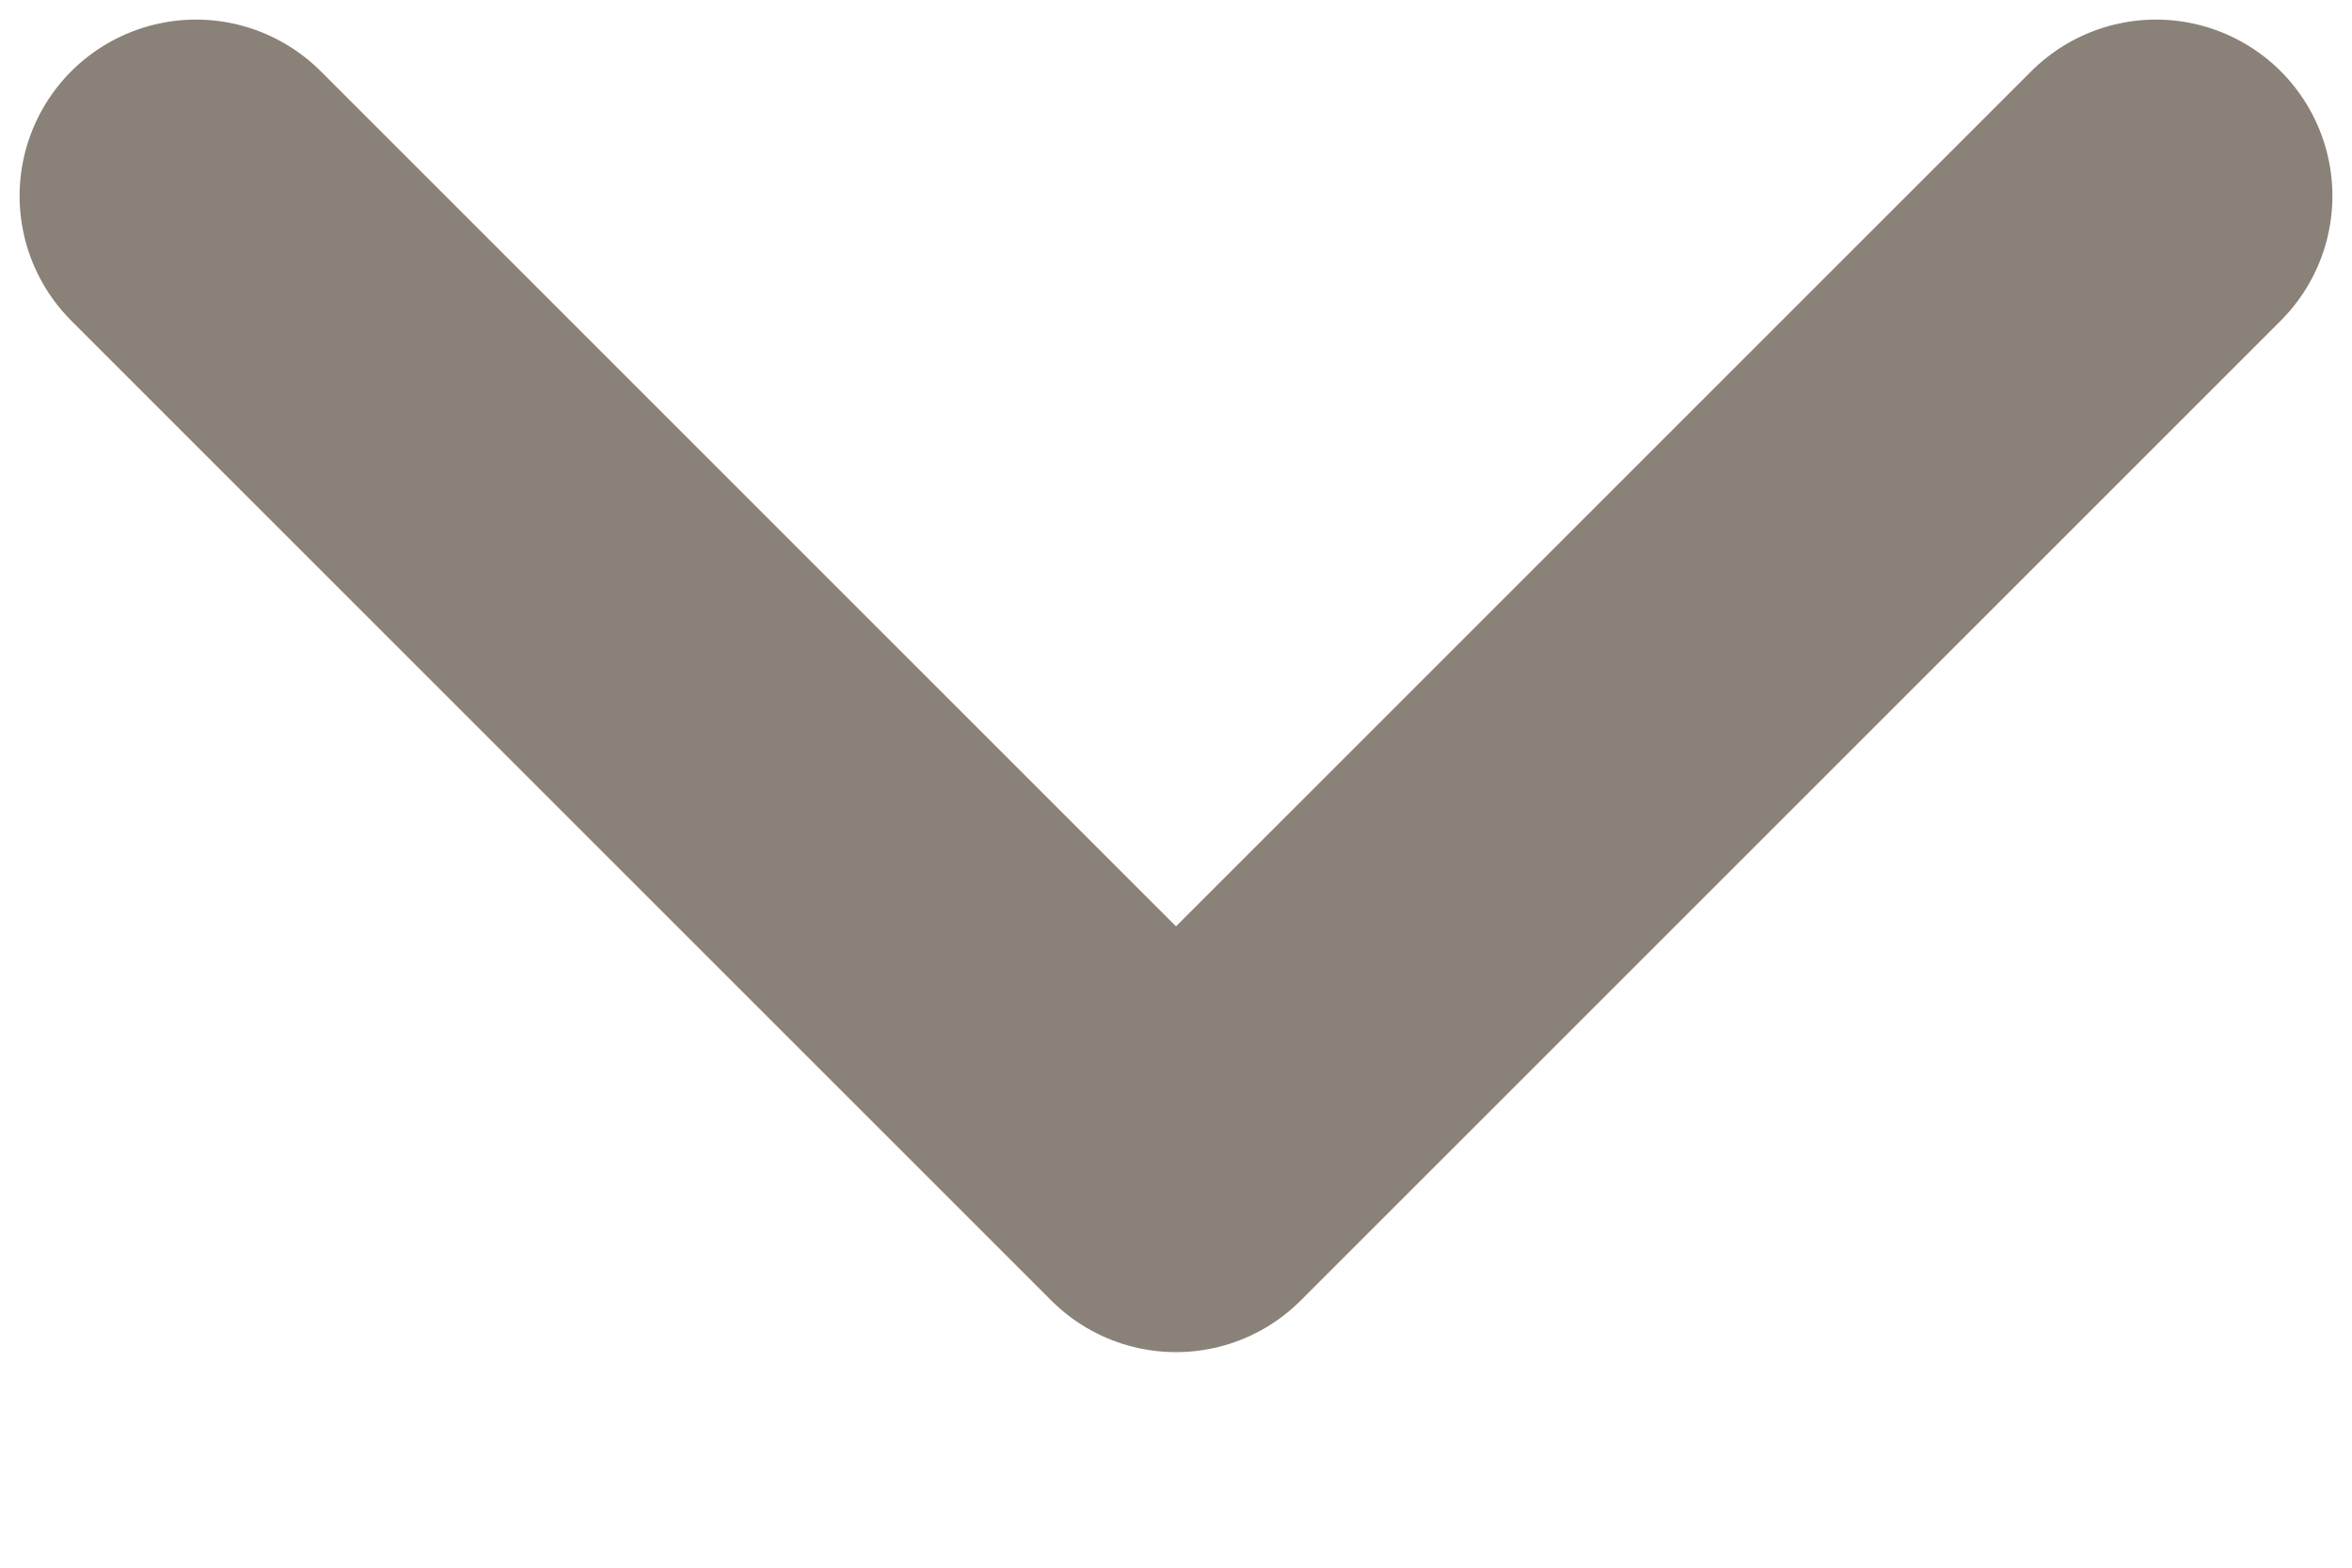
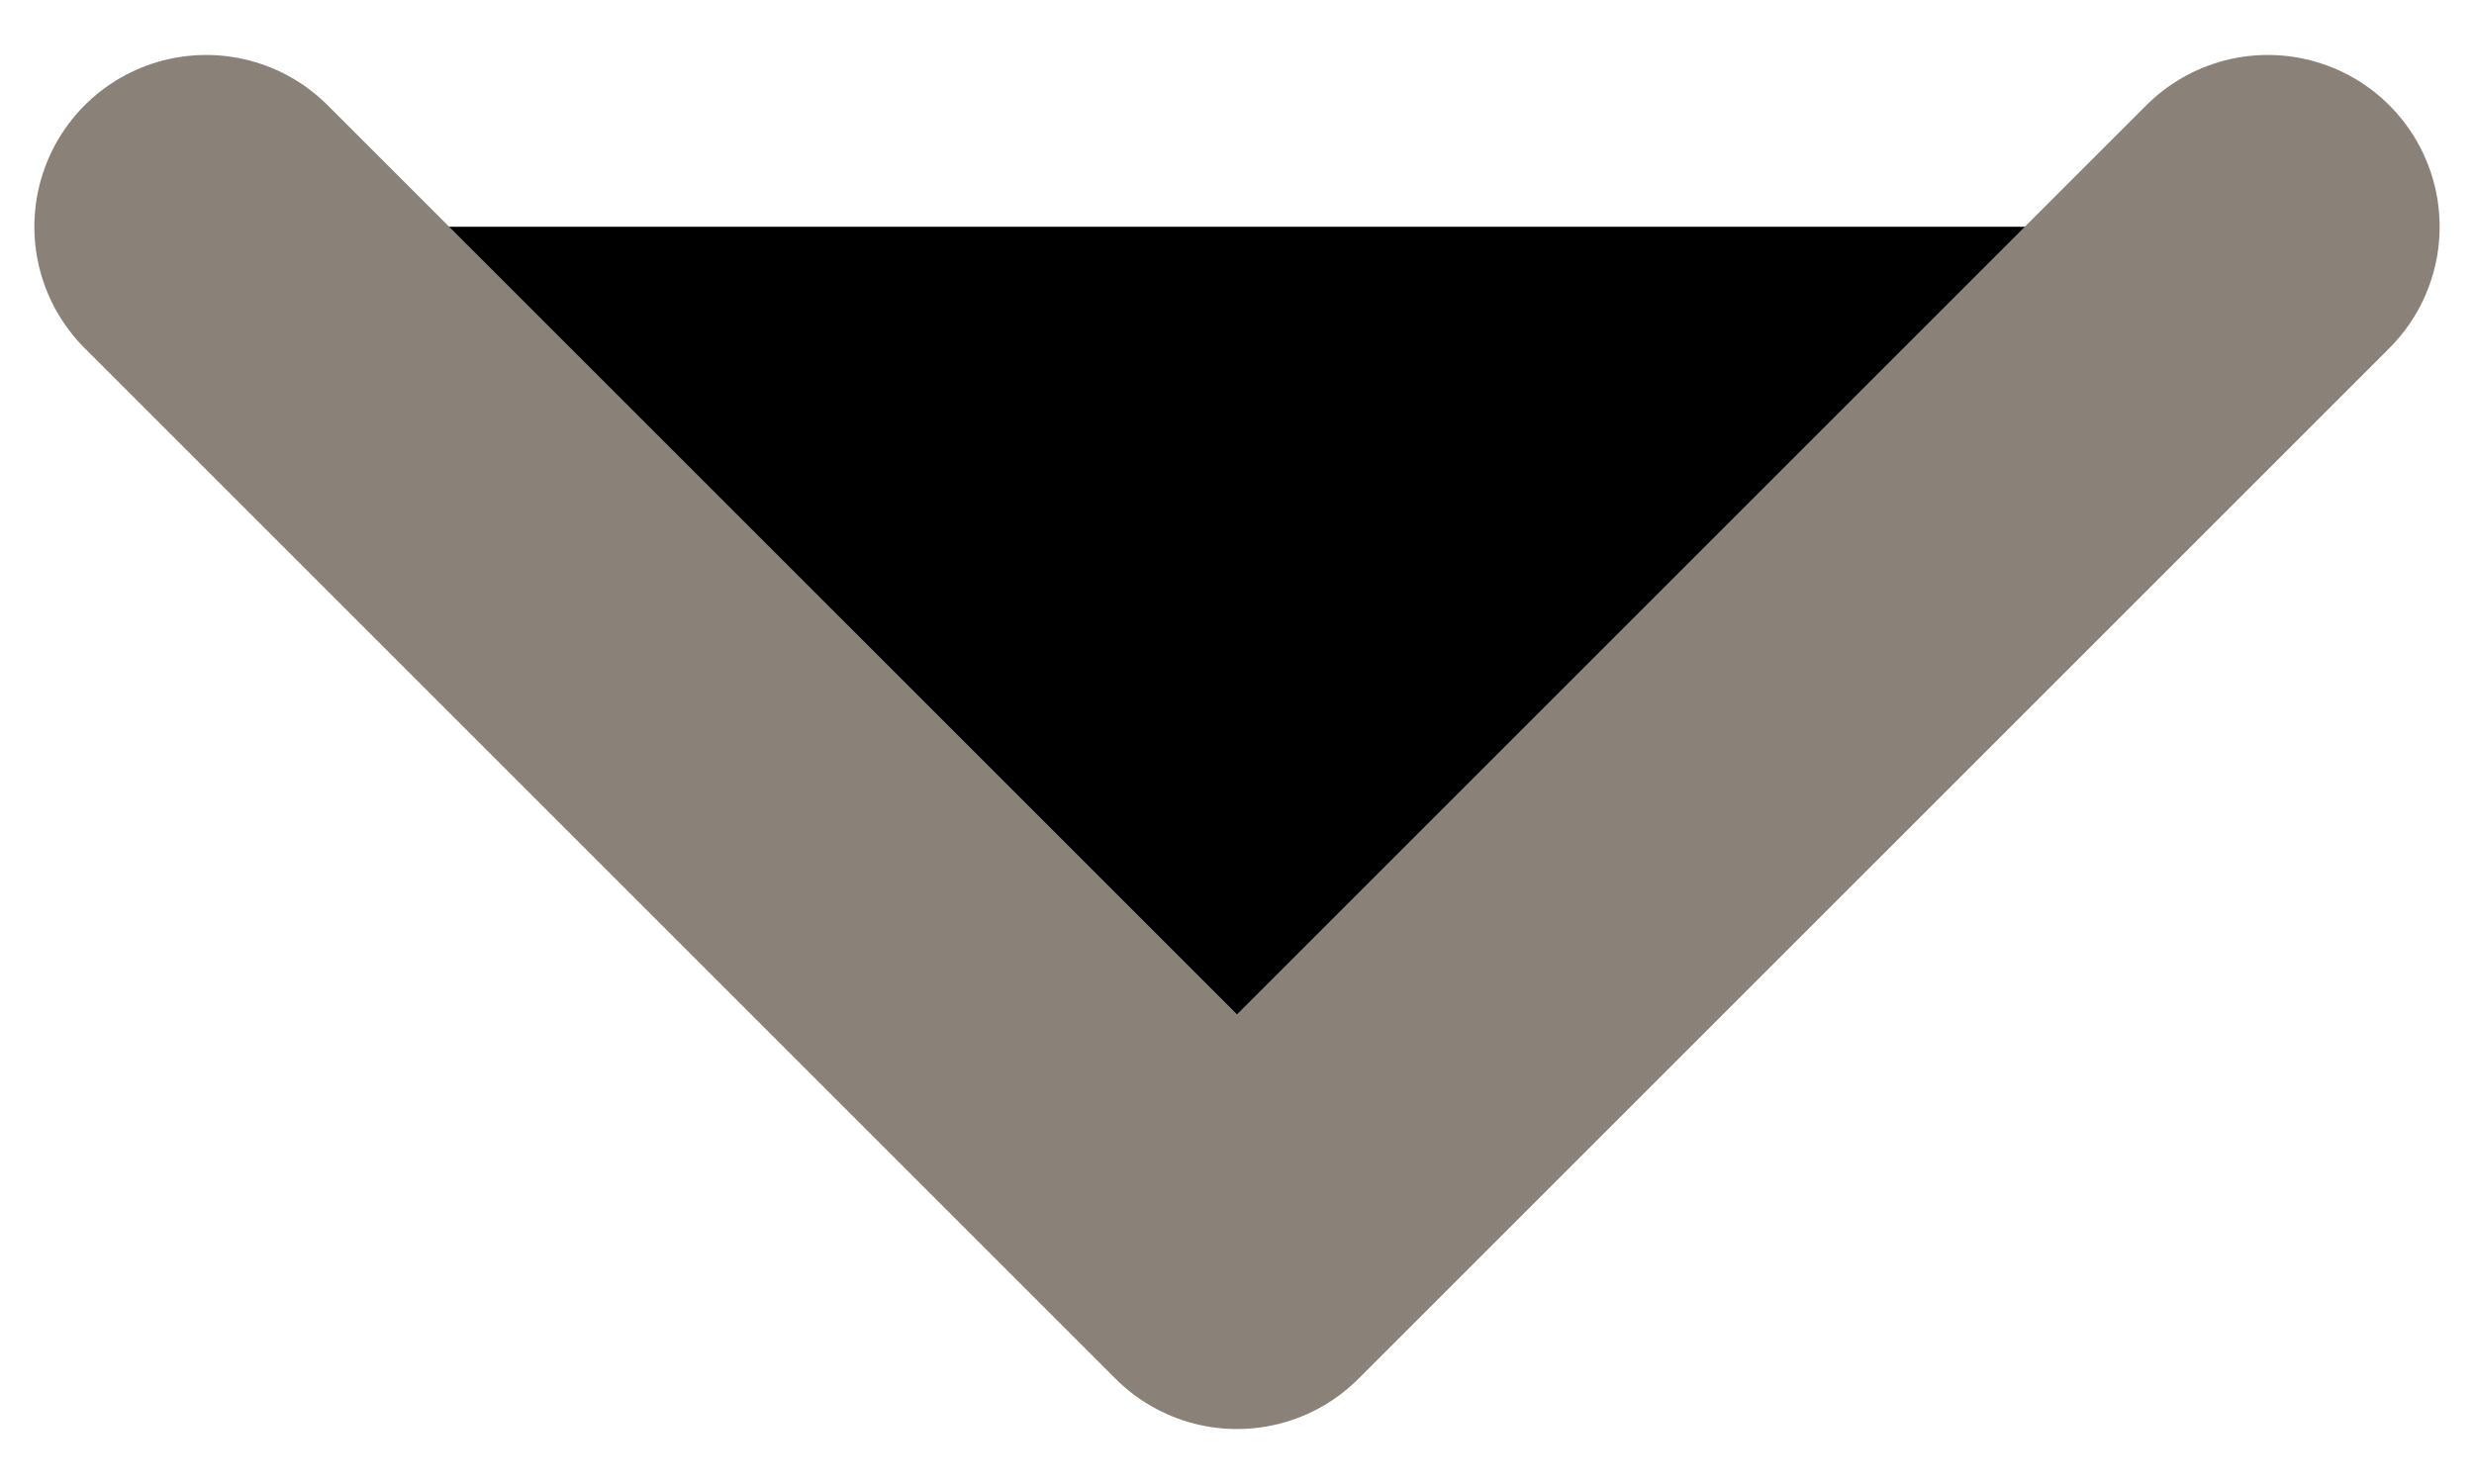
- <svg xmlns="http://www.w3.org/2000/svg" width="12" height="8" viewBox="0 0 12 8">
-   <path d="M1 1l5 5 5-5" fill="none" stroke="#8A8178" stroke-width="1.8" stroke-linecap="round" stroke-linejoin="round" />
+ <svg xmlns="http://www.w3.org/2000/svg" width="10" height="6" viewBox="4.8 7.8 14.4 8.4">
+   <g stroke="#8A8178" stroke-width="2" stroke-linecap="round" stroke-linejoin="round">
+     <path d="m6 9 6 6 6-6" />
+   </g>
</svg>
